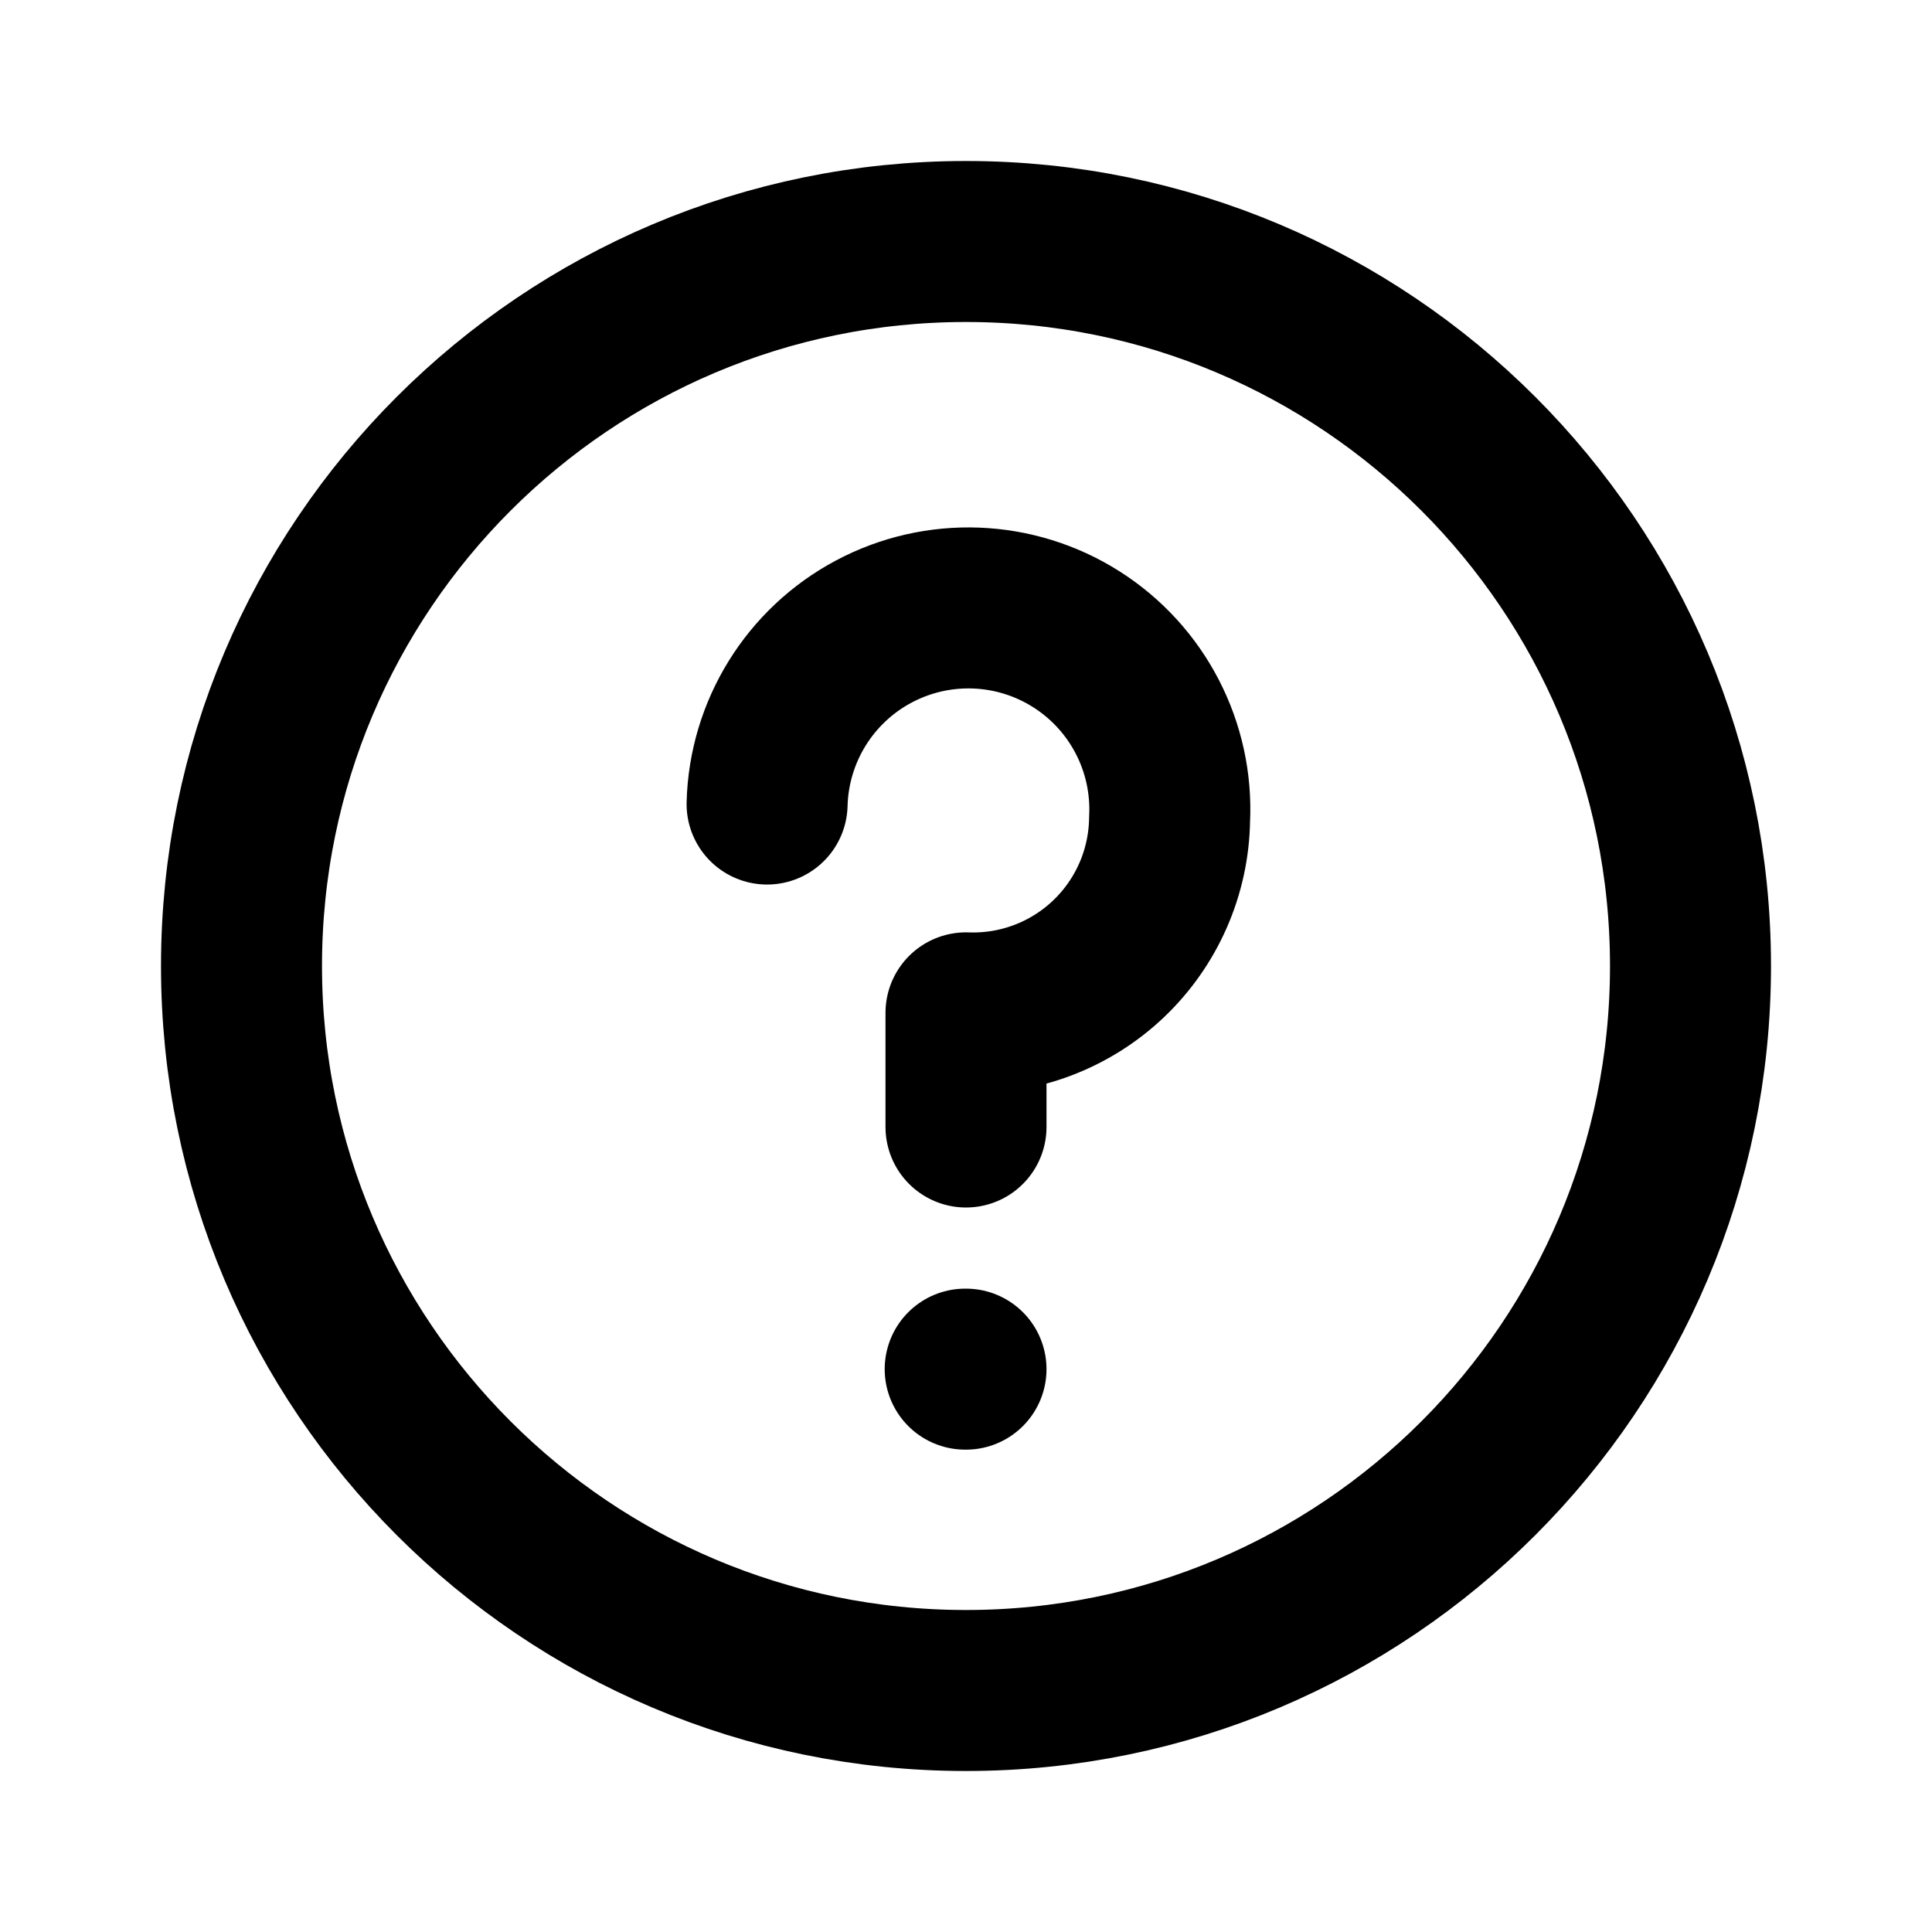
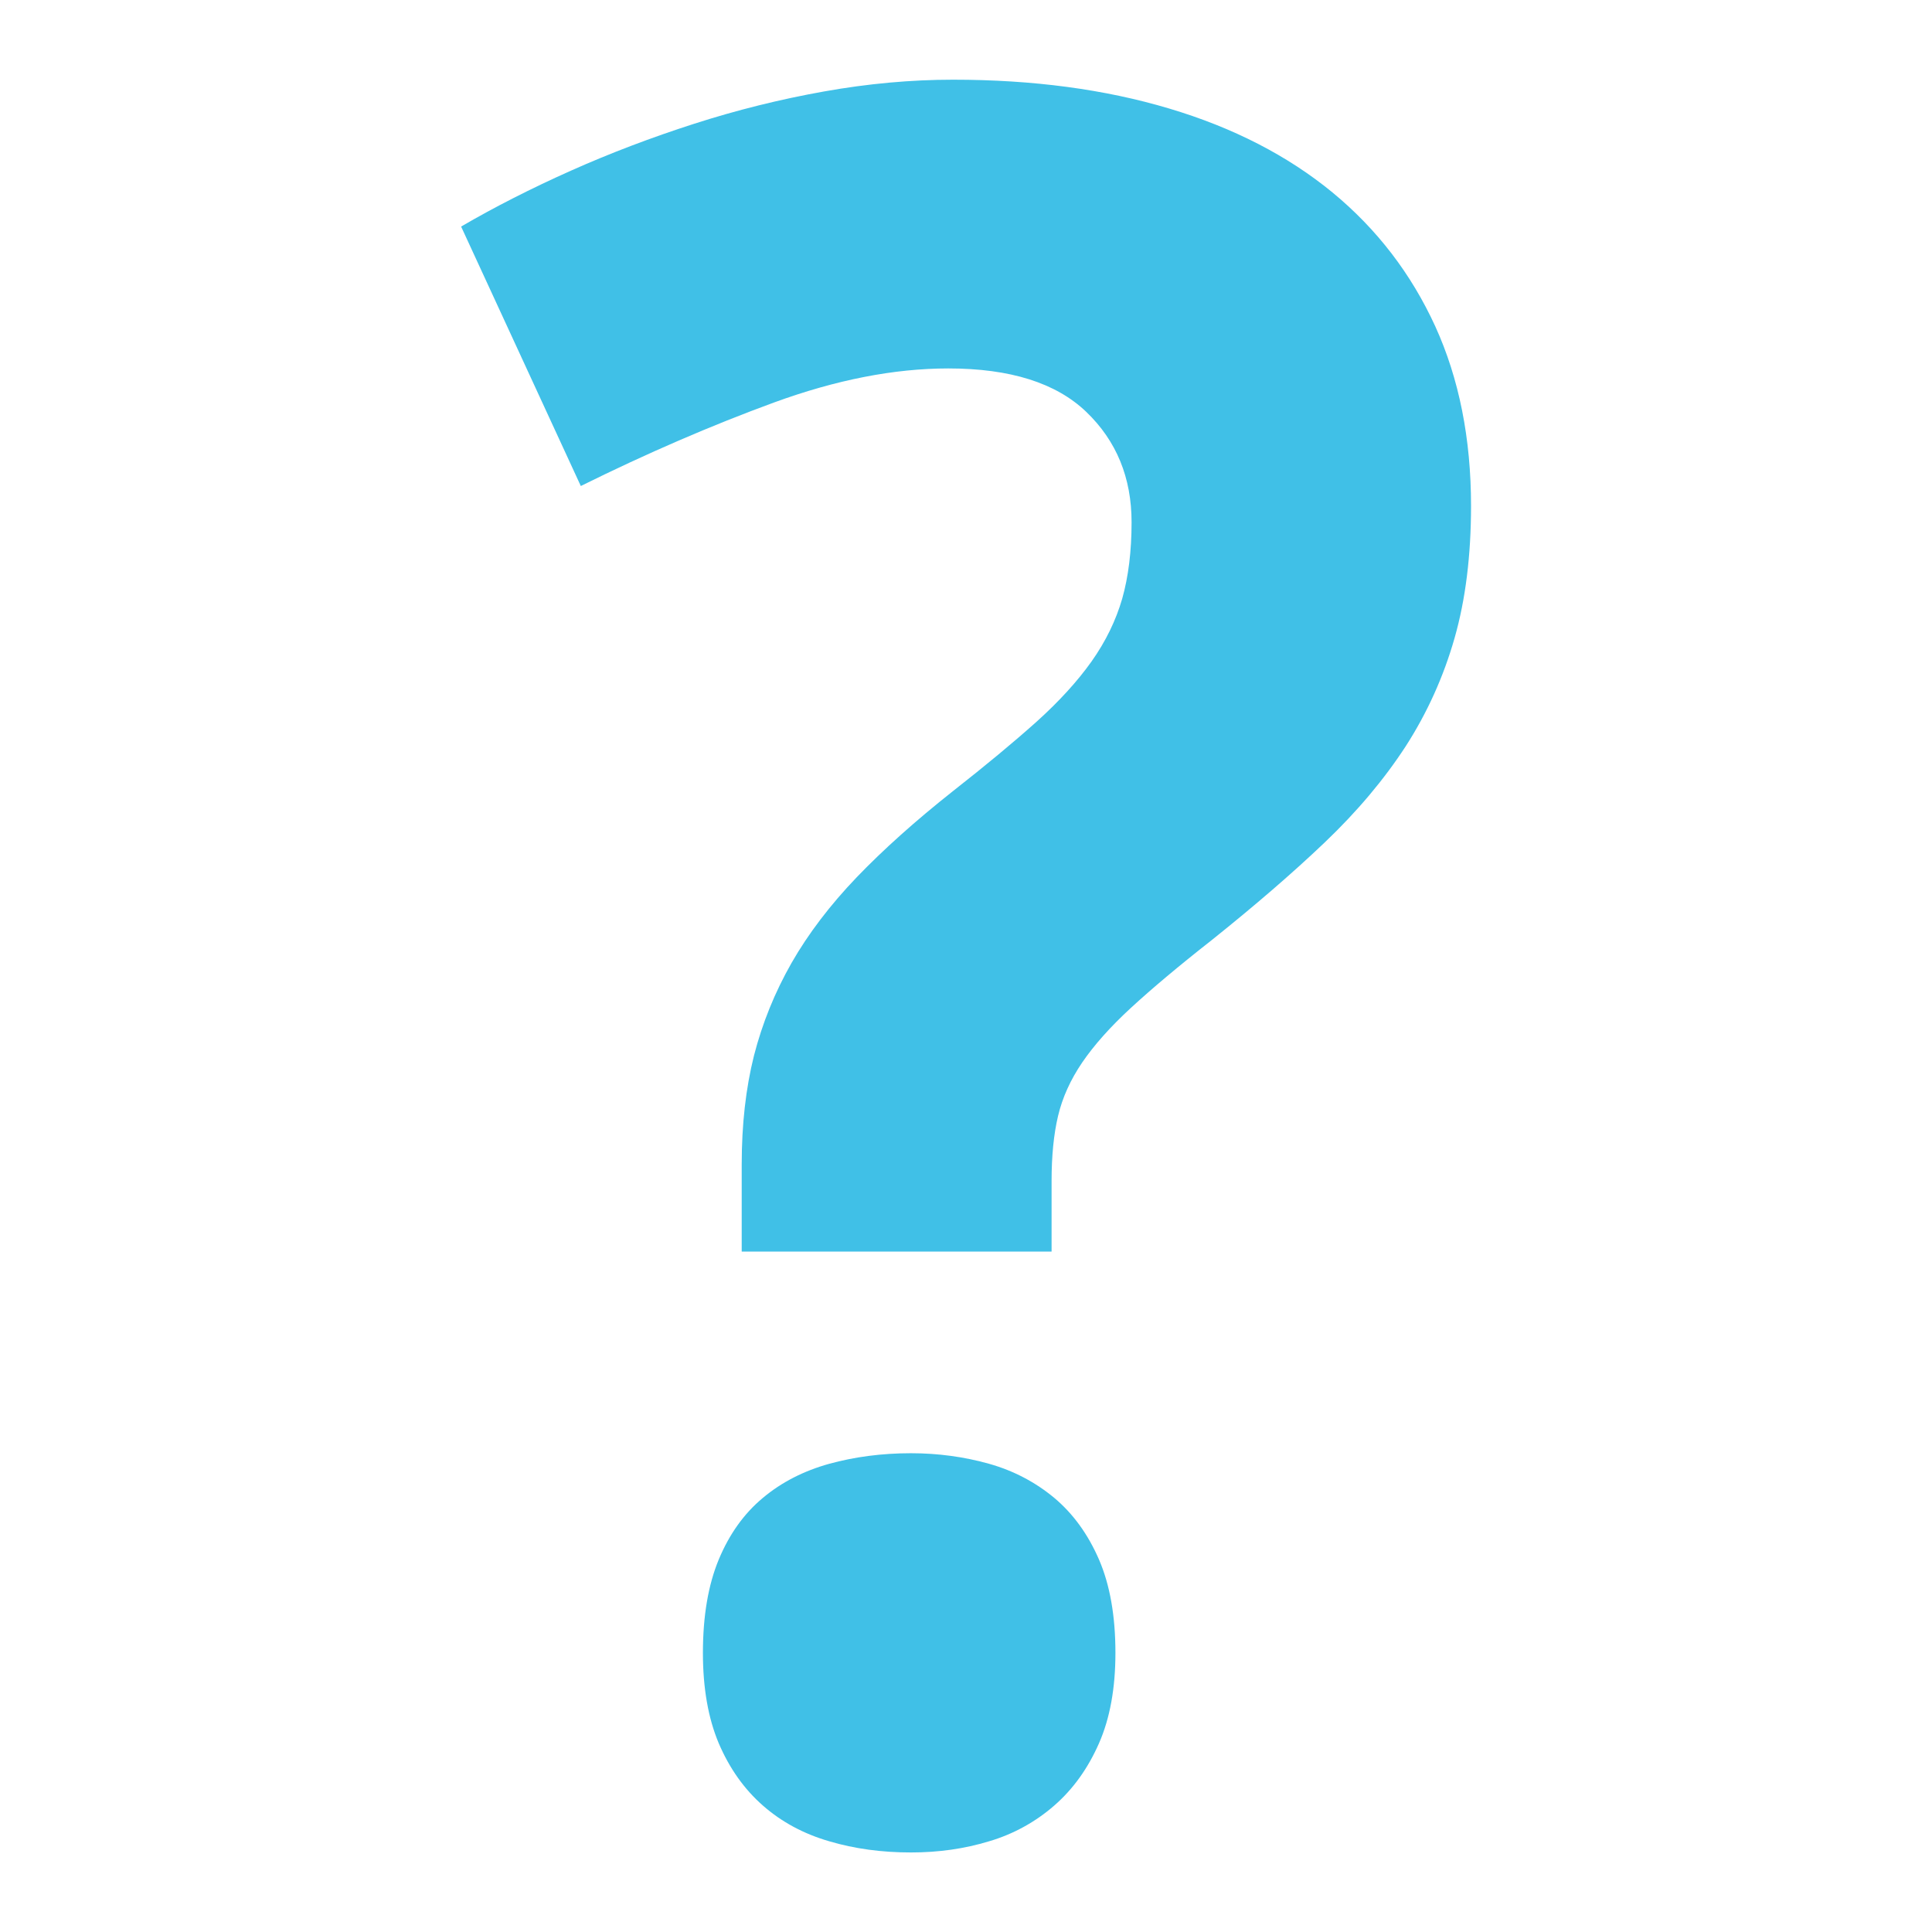
- <svg xmlns="http://www.w3.org/2000/svg" class="w-6 h-6 text-gray-800 dark:text-white" aria-hidden="true" width="24" height="24" fill="none" viewBox="0 0 24 24">
-   <path stroke="currentColor" stroke-linecap="round" stroke-linejoin="round" stroke-width="2" d="M9.529 9.988a2.502 2.502 0 1 1 5 .191A2.441 2.441 0 0 1 12 12.582V14m-.01 3.008H12M21 12a9 9 0 1 1-18 0 9 9 0 0 1 18 0Z" />
+ <svg xmlns="http://www.w3.org/2000/svg" width="128" height="128" viewBox="0 0 128 128">
+   <path fill="#40c0e7" d="M49.14 82.91v-5.76c0-2.65.27-5.04.81-7.2c.55-2.15 1.38-4.2 2.49-6.15c1.11-1.94 2.55-3.83 4.32-5.68c1.76-1.83 3.89-3.74 6.38-5.71c2.18-1.71 4.02-3.24 5.53-4.59c1.5-1.35 2.72-2.69 3.65-4c.94-1.33 1.61-2.71 2.03-4.16c.41-1.45.62-3.14.62-5.06c0-2.95-1-5.39-3-7.31s-5.04-2.88-9.14-2.88c-3.58 0-7.43.75-11.56 2.26c-4.12 1.51-8.39 3.35-12.79 5.53l-7.93-17.19c2.23-1.3 4.65-2.53 7.27-3.7c2.62-1.17 5.34-2.2 8.17-3.11a65.89 65.89 0 0 1 8.6-2.14c2.91-.52 5.76-.78 8.56-.78c5.29 0 10.06.64 14.31 1.91c4.26 1.27 7.86 3.13 10.82 5.56c2.96 2.44 5.22 5.4 6.81 8.87c1.58 3.47 2.37 7.44 2.37 11.9c0 3.27-.36 6.19-1.09 8.75c-.73 2.56-1.81 4.95-3.23 7.16c-1.43 2.2-3.22 4.33-5.37 6.38s-4.66 4.21-7.51 6.49c-2.18 1.71-3.95 3.2-5.33 4.47c-1.38 1.27-2.45 2.48-3.23 3.62c-.78 1.15-1.31 2.32-1.6 3.54c-.29 1.22-.43 2.66-.43 4.32v4.67H49.14zm-2.57 26.6c0-2.44.35-4.5 1.05-6.19c.7-1.68 1.67-3.04 2.92-4.08c1.24-1.04 2.71-1.79 4.4-2.26c1.68-.46 3.48-.7 5.41-.7c1.82 0 3.54.24 5.18.7c1.63.46 3.07 1.22 4.32 2.26c1.24 1.04 2.23 2.4 2.96 4.08c.73 1.69 1.09 3.75 1.09 6.19c0 2.33-.36 4.33-1.09 5.99c-.73 1.66-1.71 3.03-2.96 4.12a11.474 11.474 0 0 1-4.32 2.37c-1.64.5-3.36.74-5.18.74c-1.92 0-3.72-.24-5.41-.74c-1.69-.49-3.16-1.28-4.4-2.37c-1.24-1.09-2.21-2.46-2.92-4.12c-.7-1.66-1.05-3.66-1.05-5.99" />
</svg>
